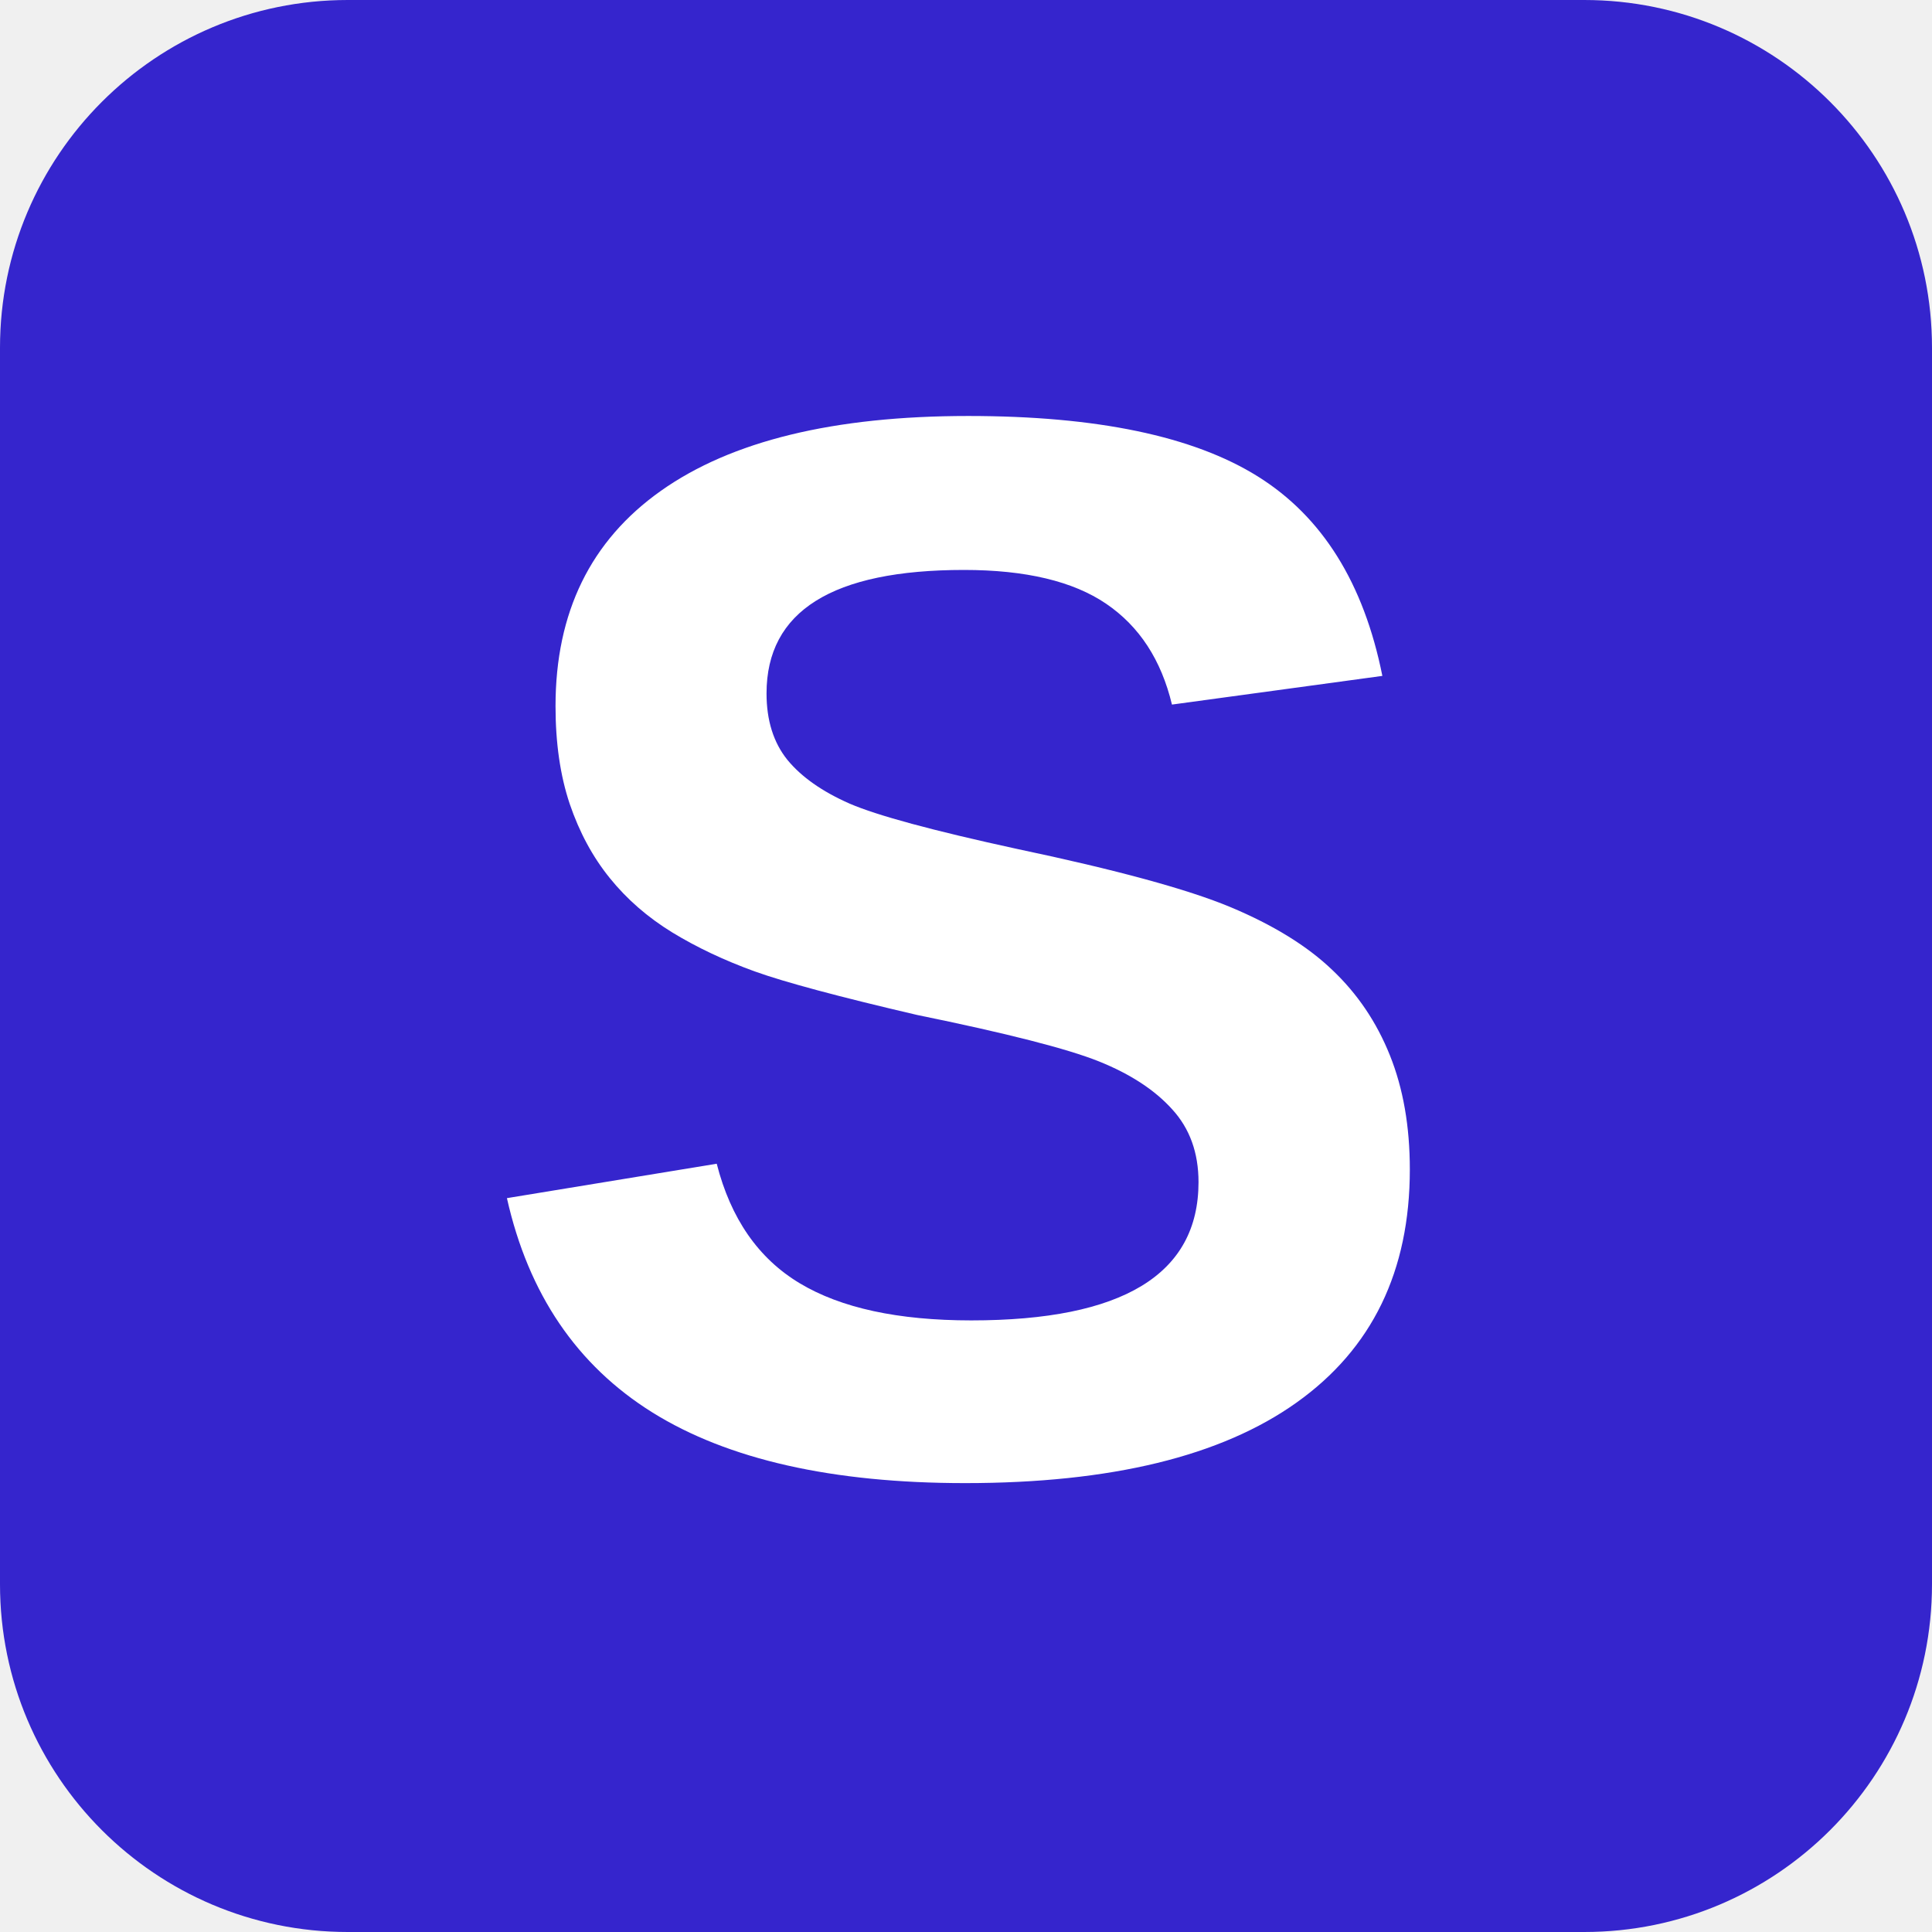
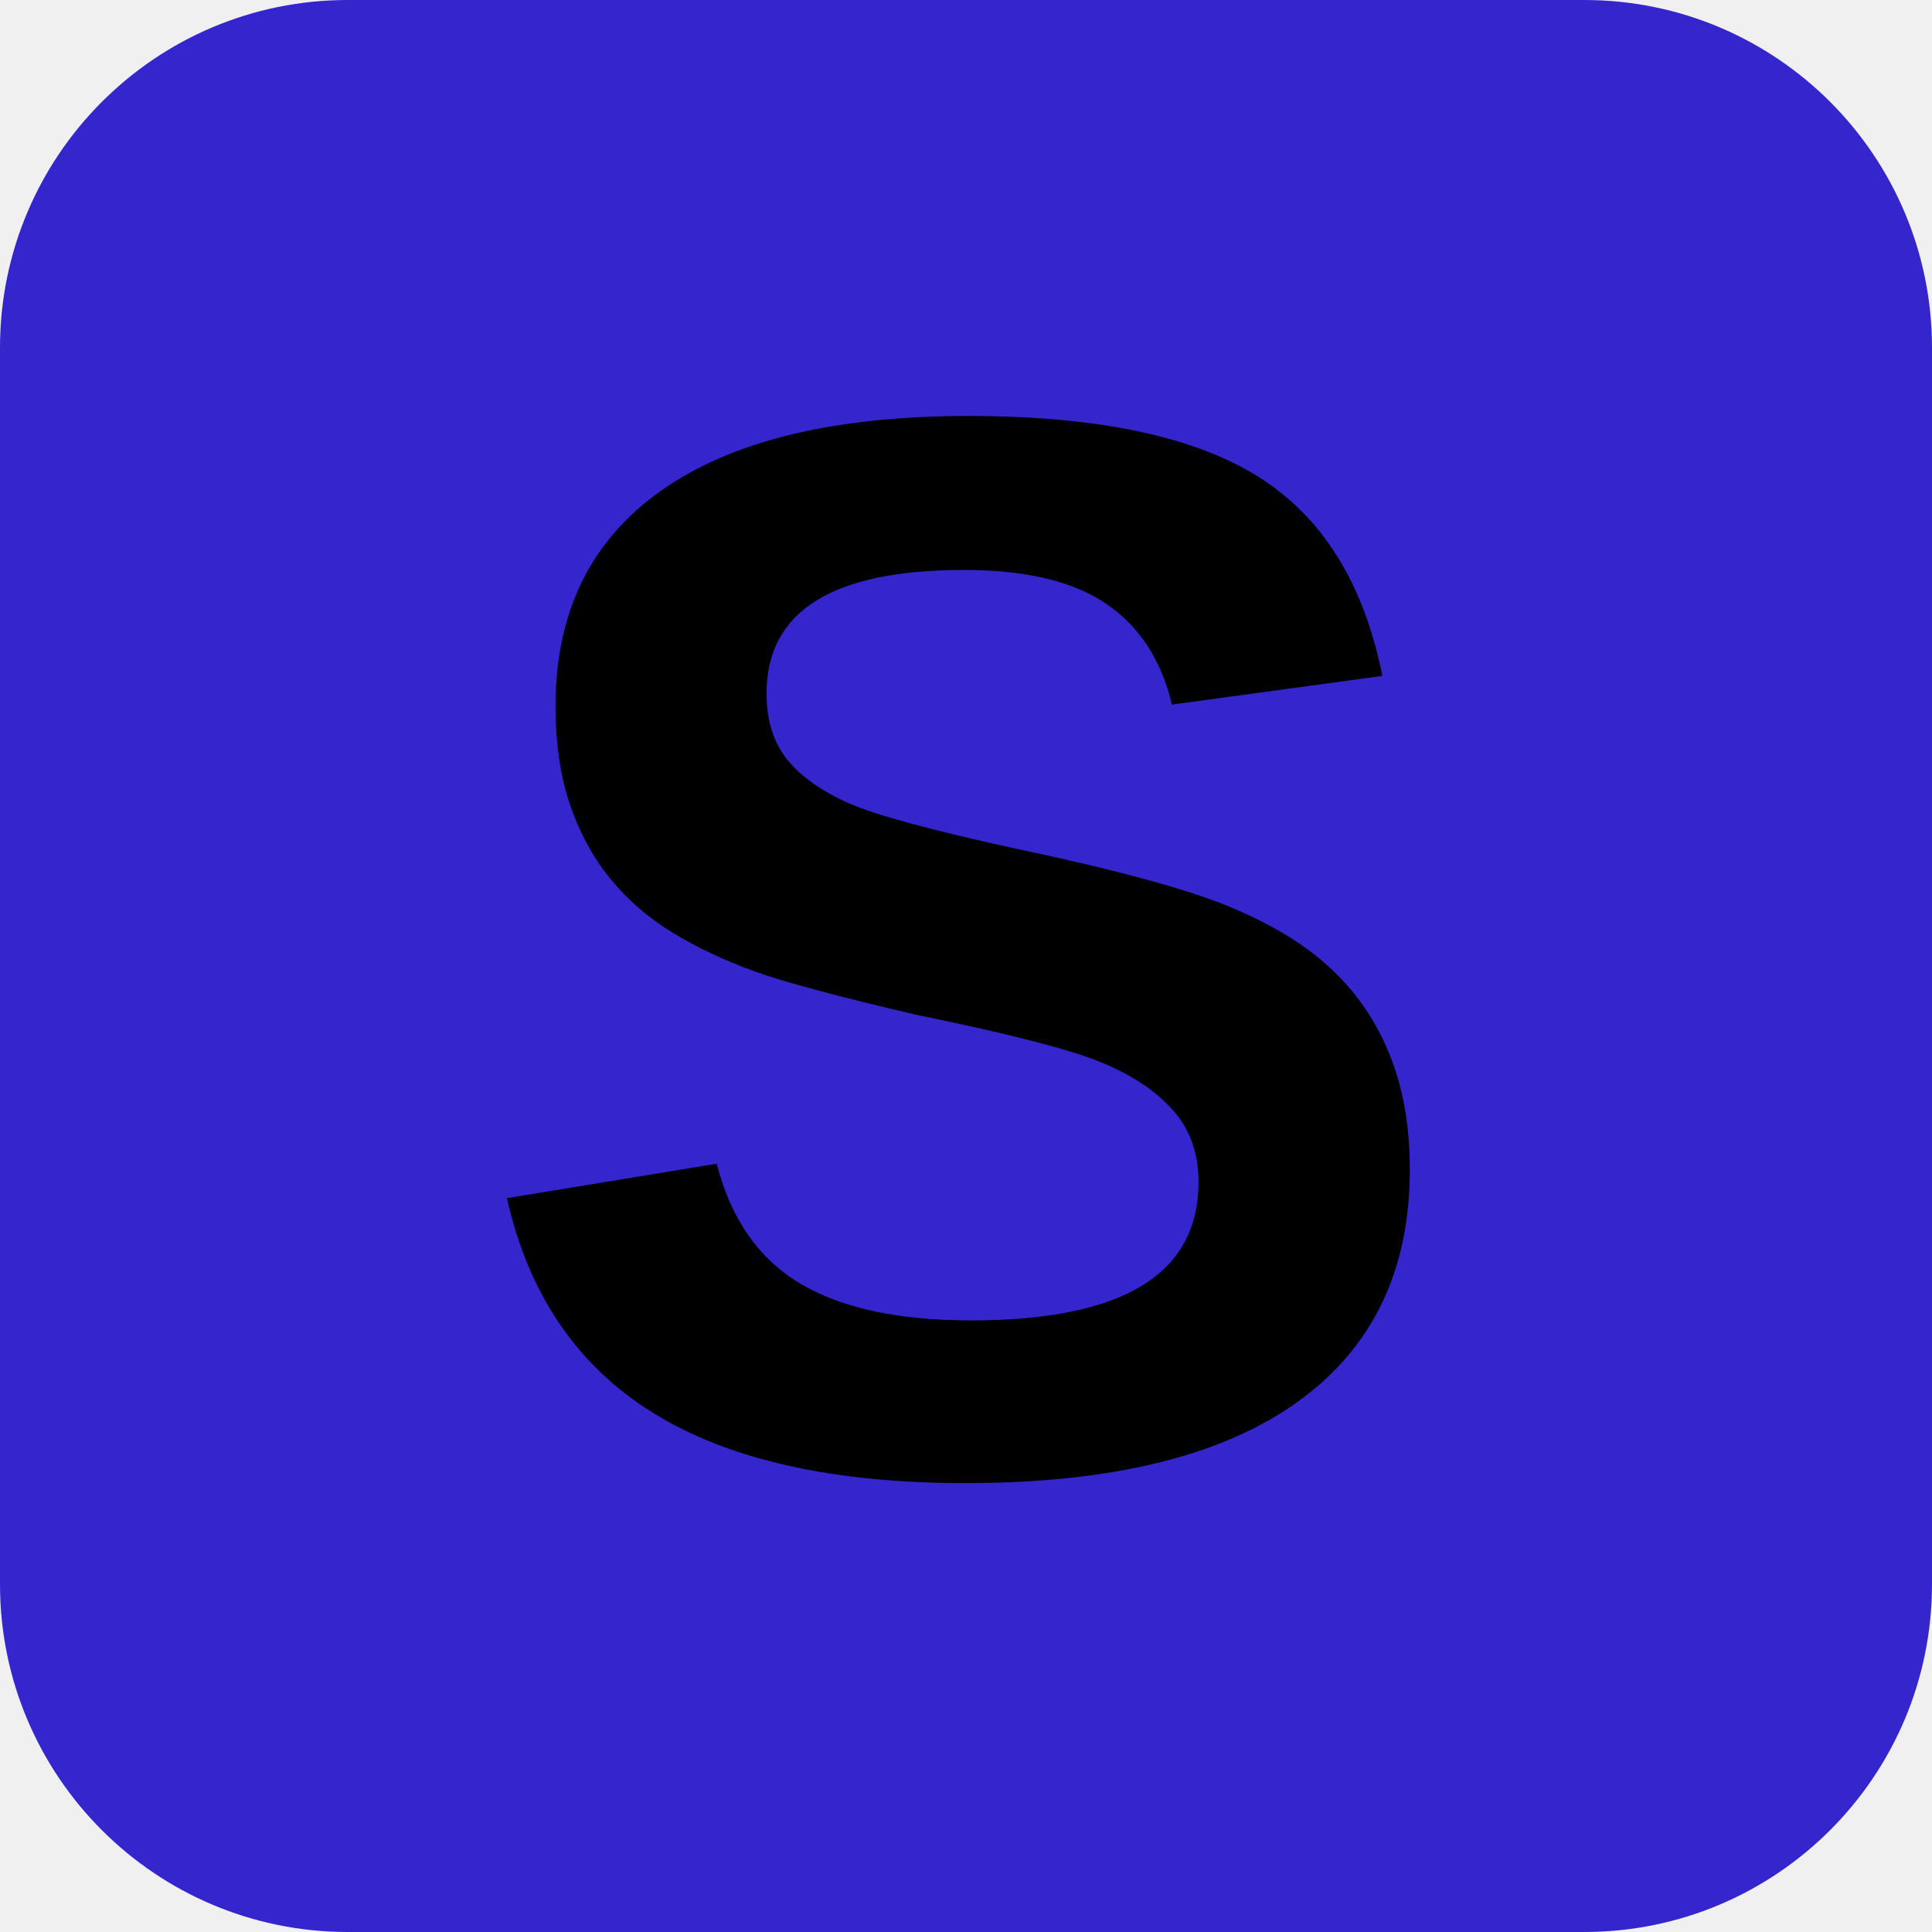
<svg xmlns="http://www.w3.org/2000/svg" viewBox="0 0 100 100">
  <rect width="100" height="100" rx="18" fill="#3525cd" />
-   <text x="50" y="76" font-family="Arial Black, Arial, sans-serif" font-size="78" font-weight="900" text-anchor="middle" fill="white">S</text>
+   <text x="50" y="76" font-family="Arial Black, Arial, sans-serif" font-size="78" font-weight="900" text-anchor="middle" fill="#000000">S</text>
</svg>
